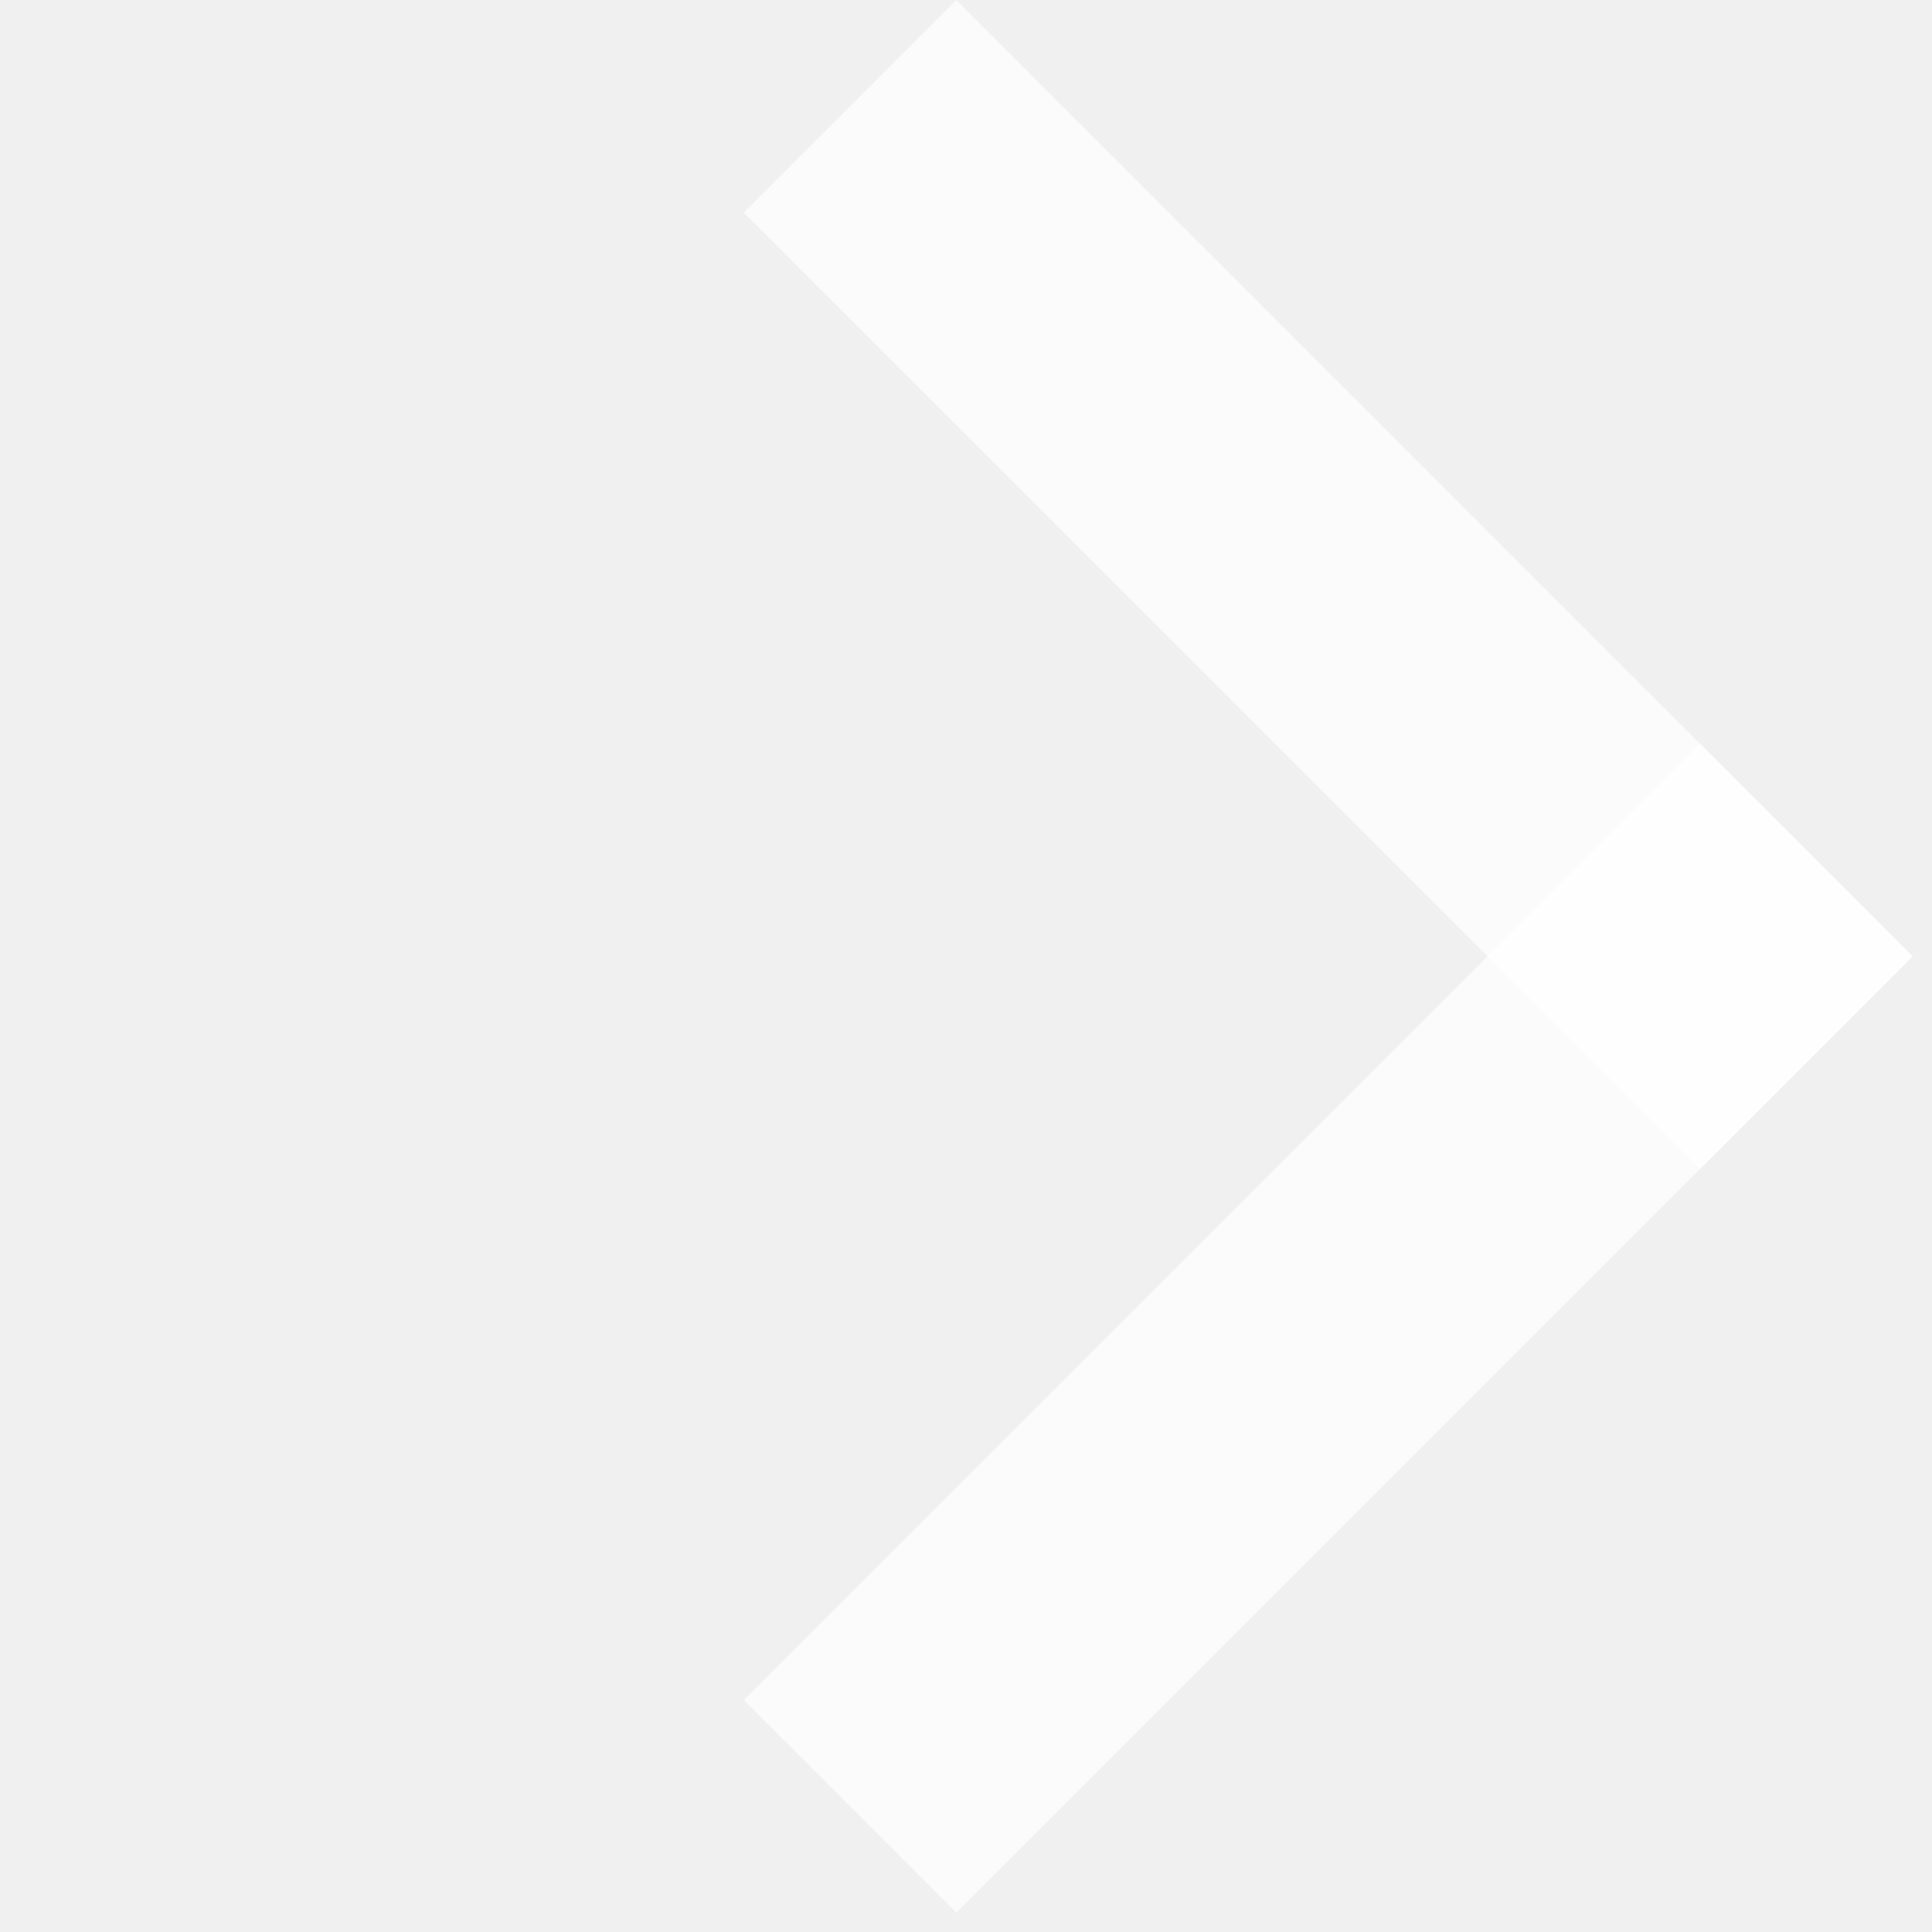
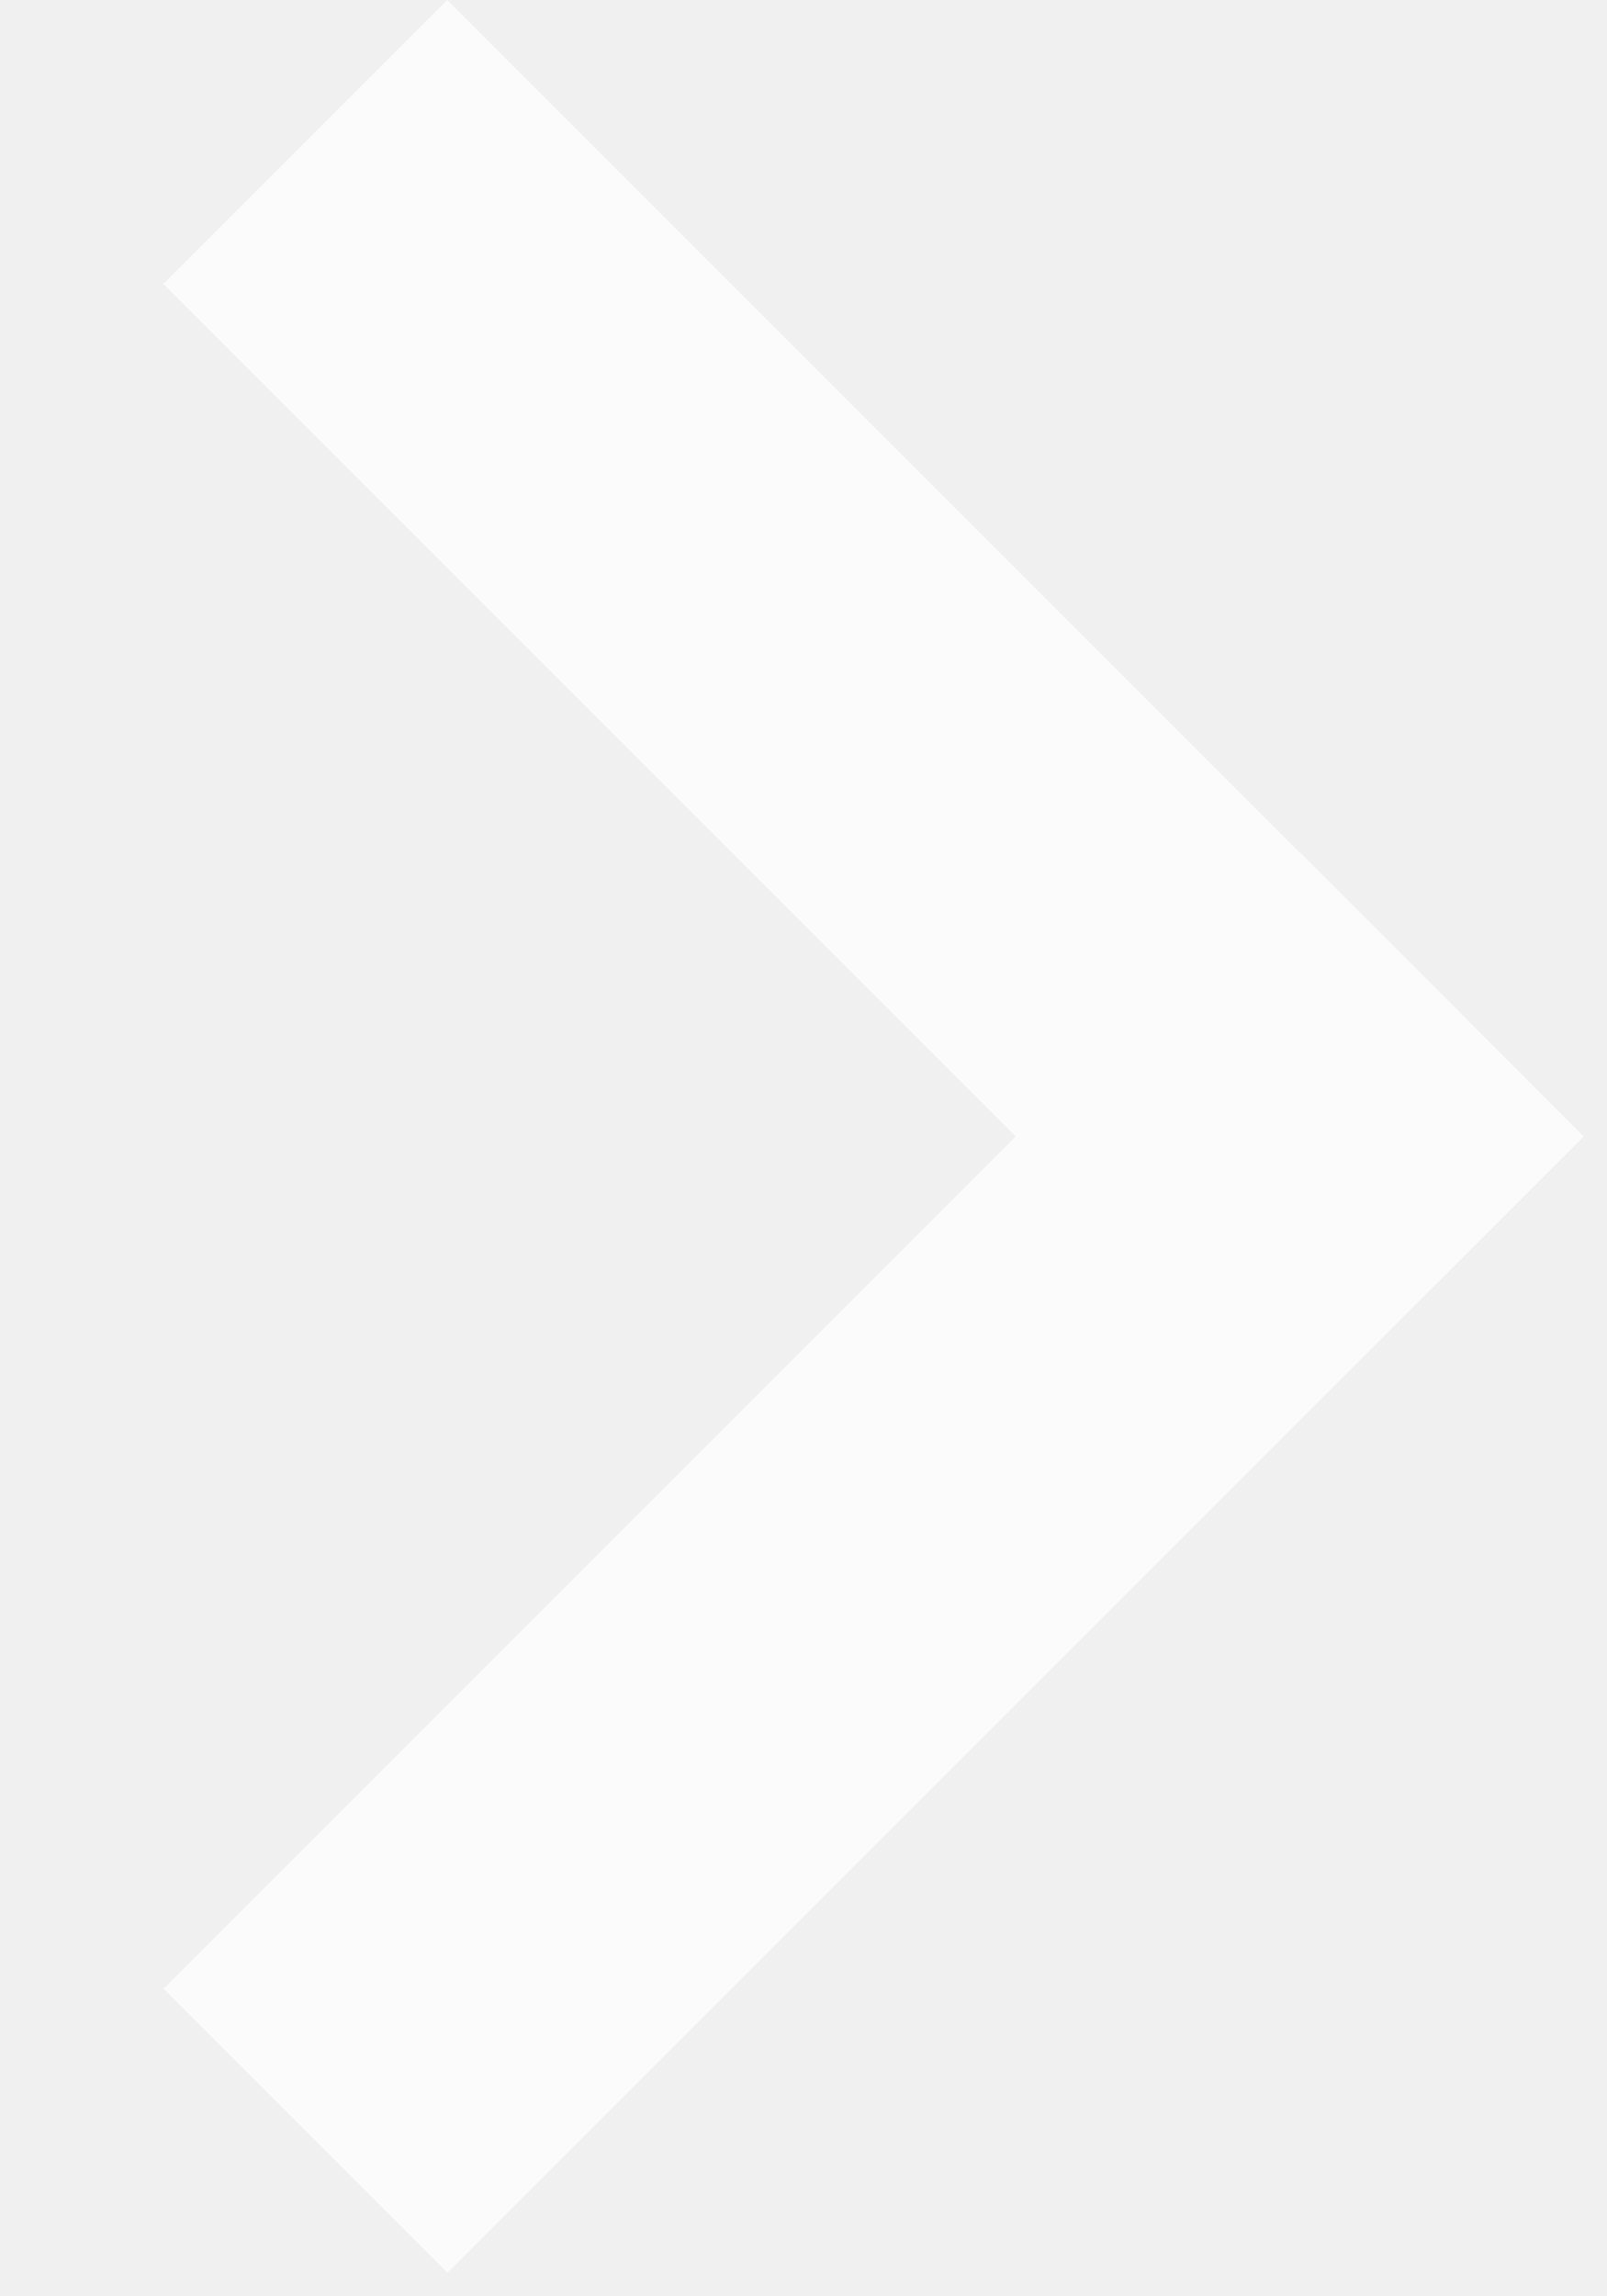
- <svg xmlns="http://www.w3.org/2000/svg" width="10" height="10" viewBox="0 0 10 10" fill="none">
-   <rect width="7" height="1.556" transform="matrix(0.707117 -0.707097 0.707117 0.707097 3.84979 8.79965)" fill="white" fill-opacity="0.7" />
-   <rect width="7" height="1.556" transform="matrix(0.707117 0.707097 -0.707117 0.707097 4.94977 0.000137329)" fill="white" fill-opacity="0.7" />
+ <svg xmlns="http://www.w3.org/2000/svg" width="7" height="10" viewBox="0 0 7 10" fill="none">
+   <path fill-rule="evenodd" clip-rule="evenodd" d="M1.948 -0L0.711 1.237L4.424 4.95L0.712 8.662L1.949 9.899L6.899 4.95L5.662 3.712L5.661 3.713L1.948 -0Z" fill="white" fill-opacity="0.7" />
</svg>
